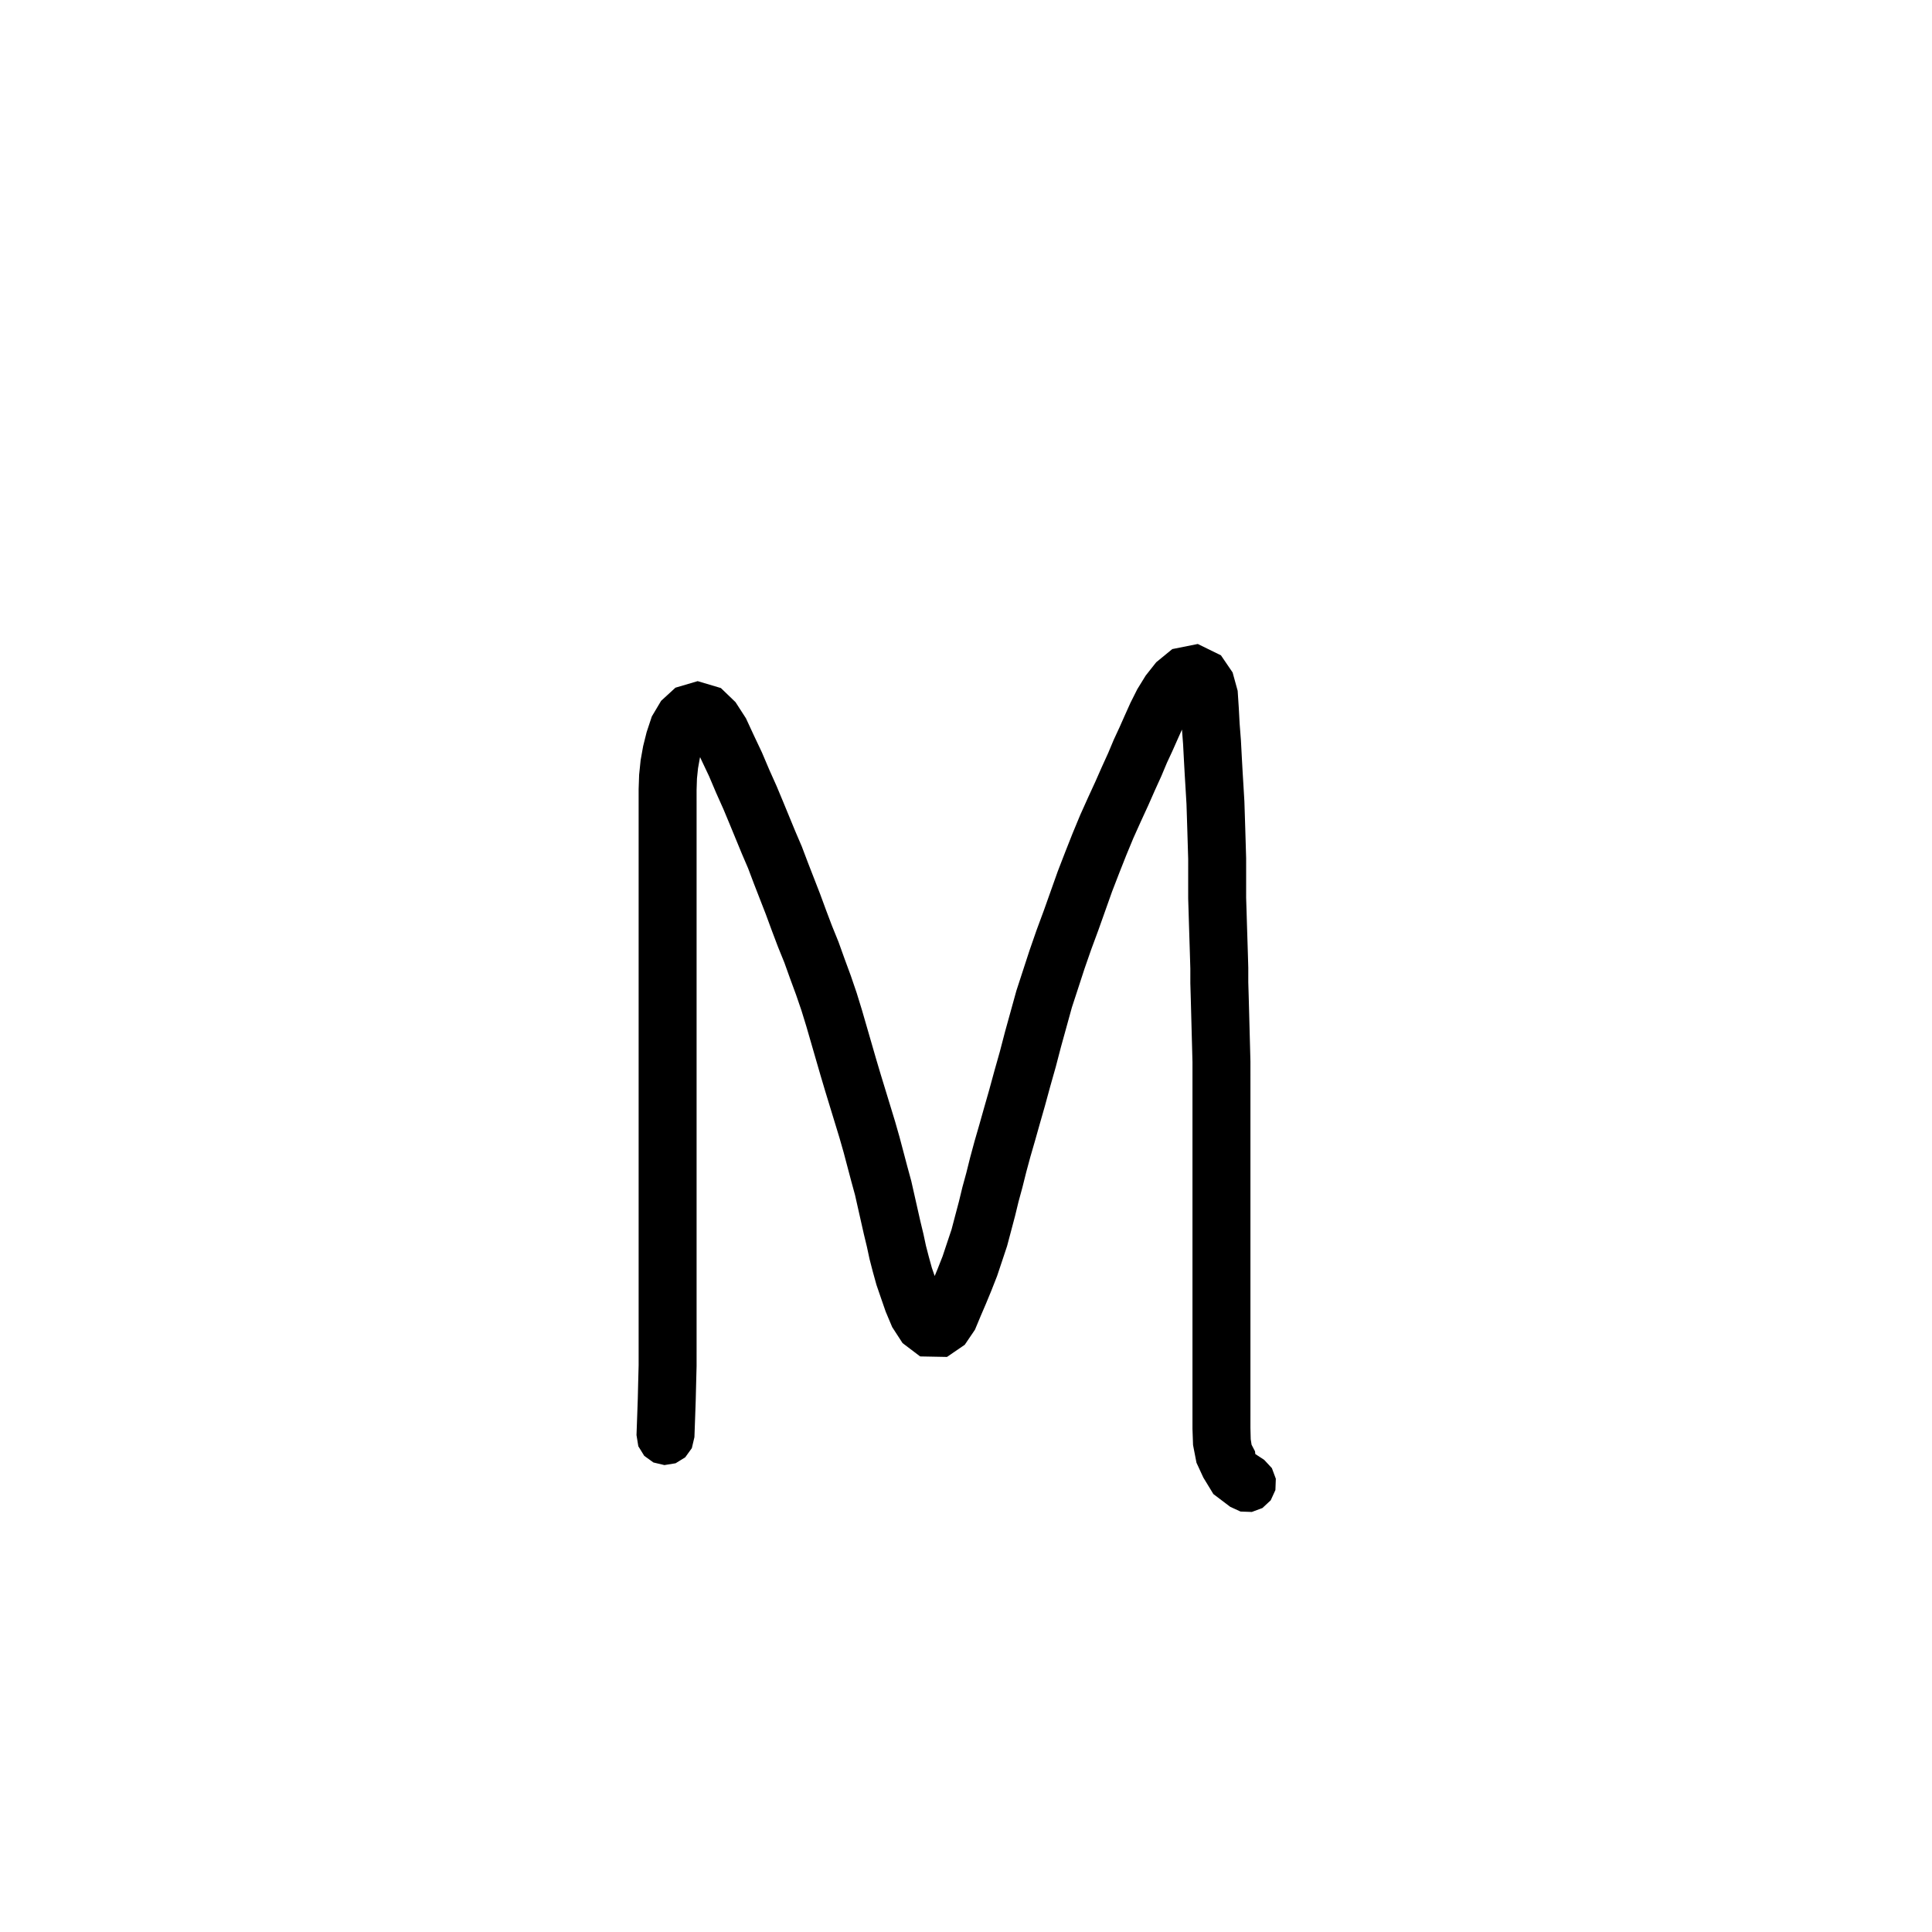
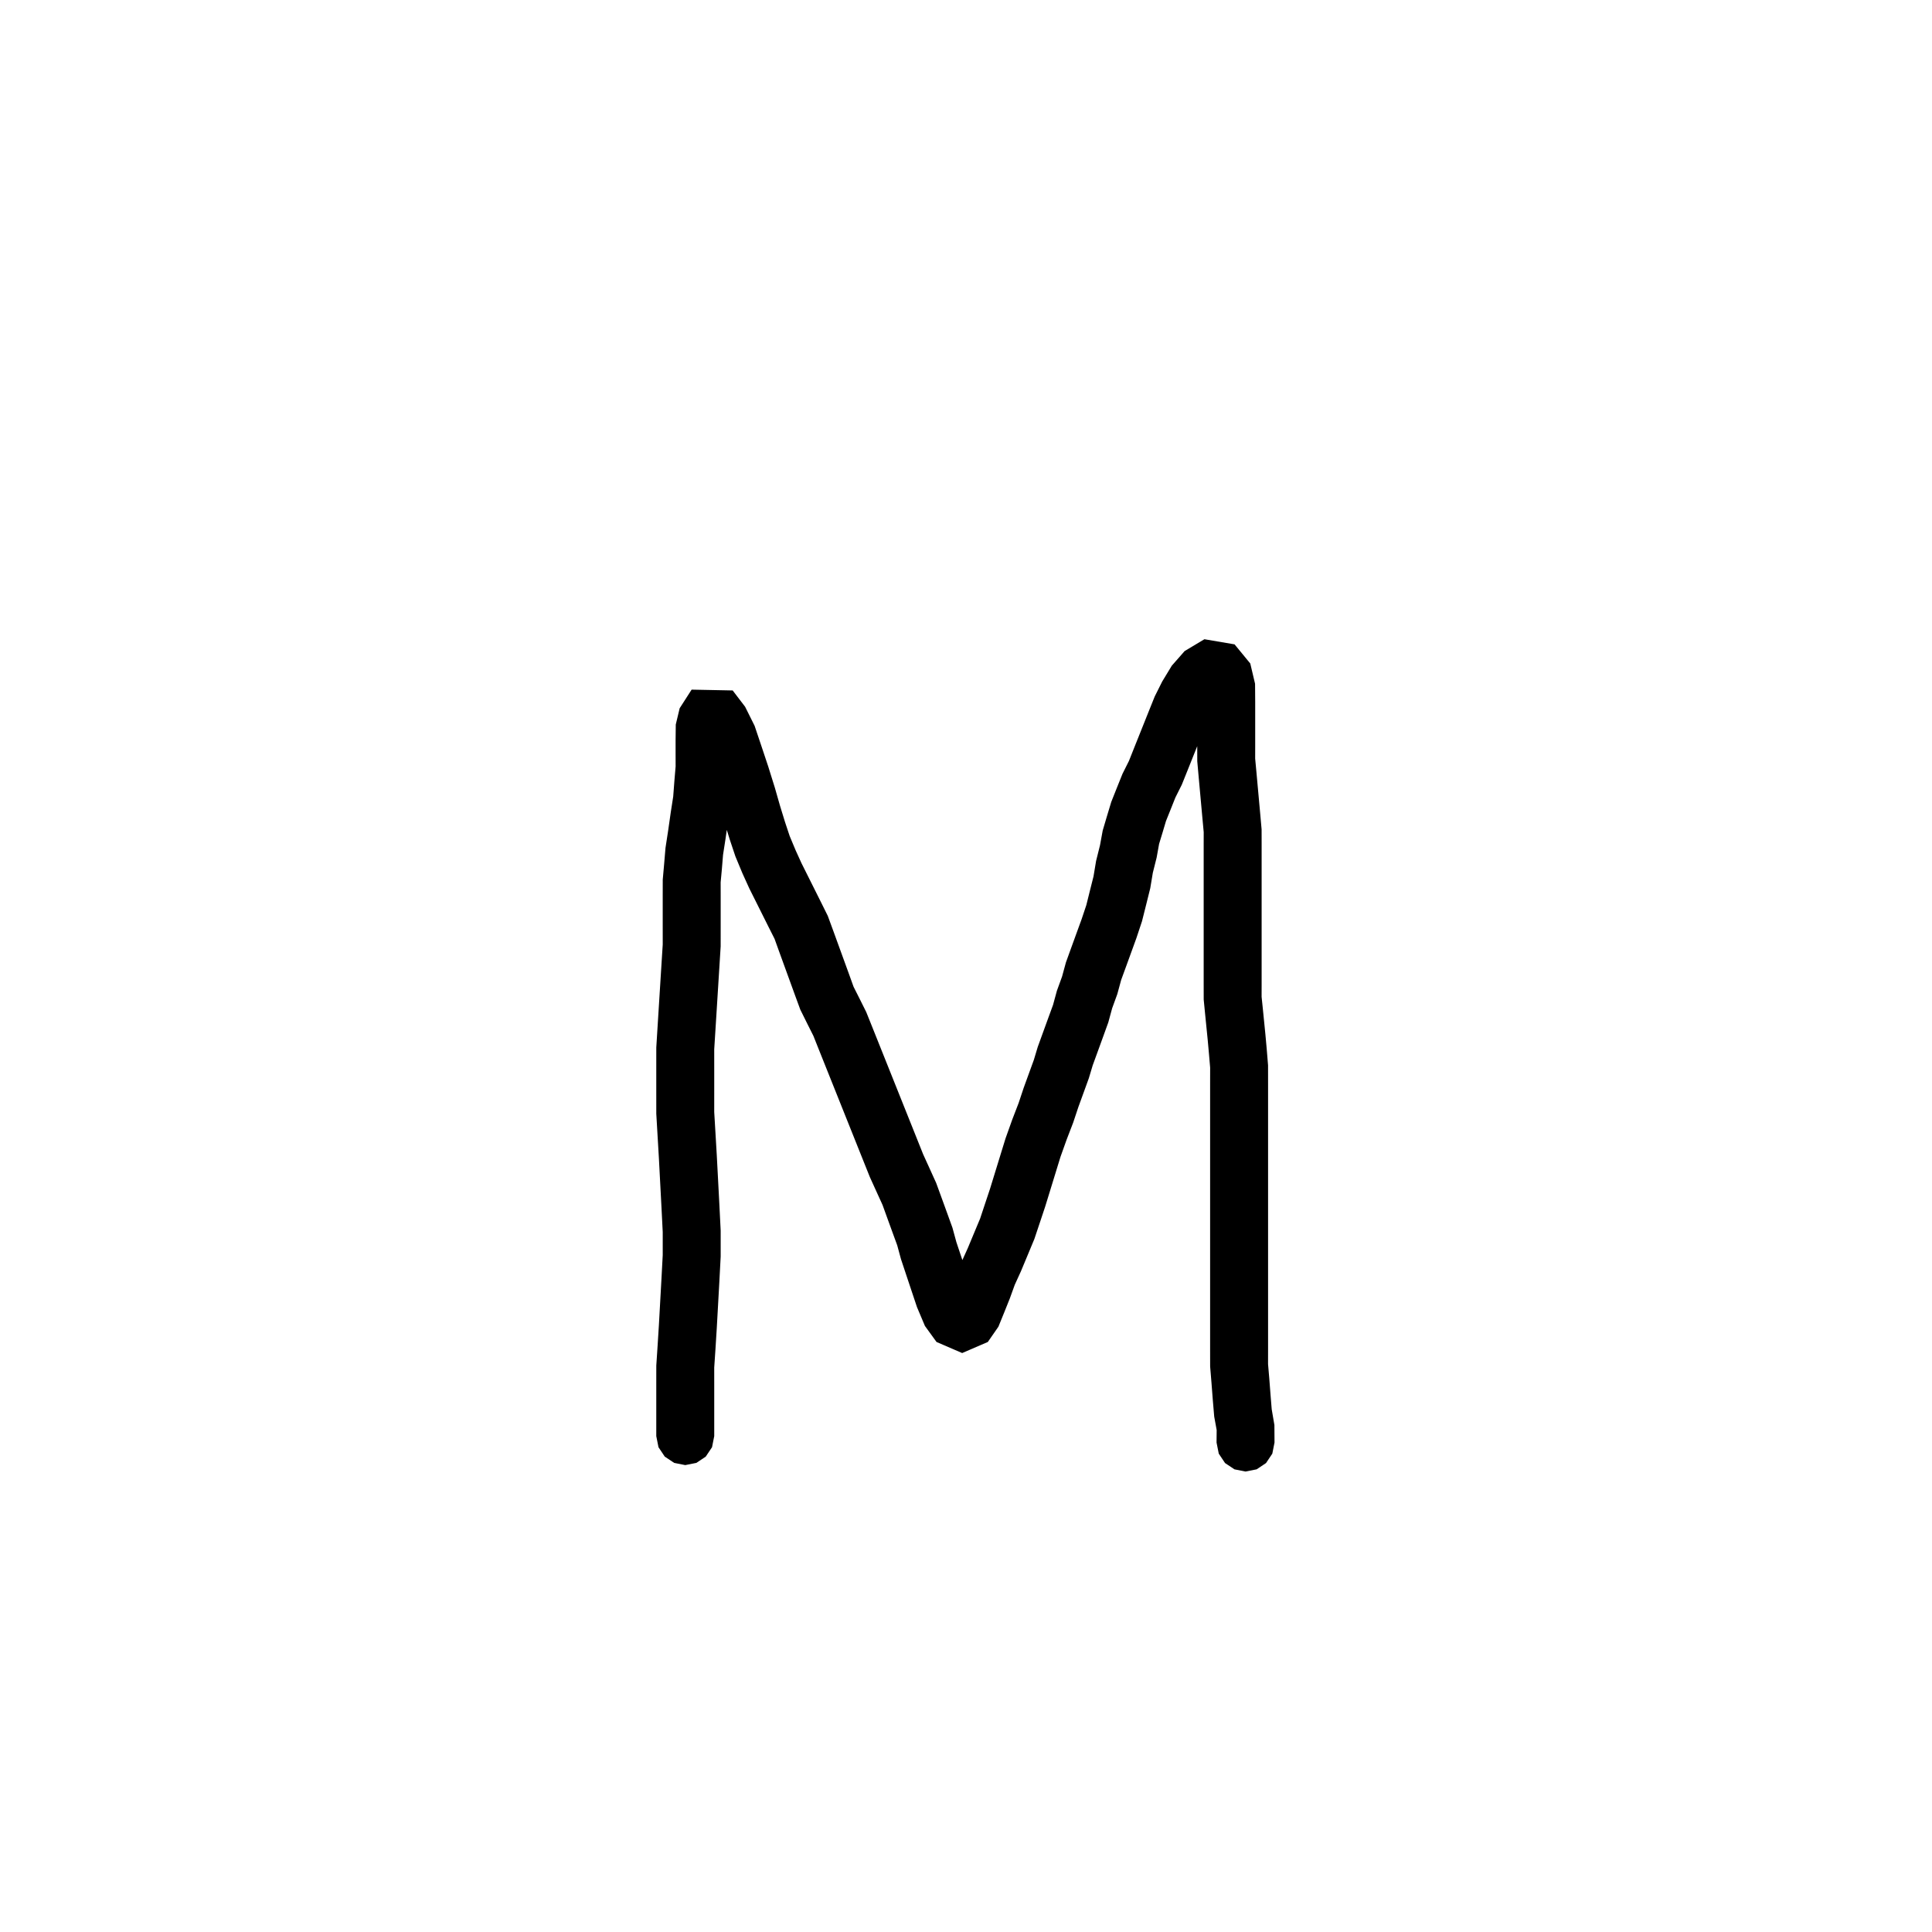
<svg xmlns="http://www.w3.org/2000/svg" viewBox="0 0 300 300" width="300" height="300">
-   <path d="M 107.83 223.161 L 107.942 220.048 L 108.031 217.466 L 108.099 214.714 L 108.166 212.131 L 108.167 209.933 L 108.167 207.733 L 108.167 205.533 L 108.167 203.467 L 108.167 201.267 L 108.167 198.933 L 108.167 196.467 L 108.167 193.933 L 108.167 191.333 L 108.167 188.667 L 108.167 186 L 108.167 183.267 L 108.167 180.467 L 108.167 177.733 L 108.167 175 L 108.167 172.2 L 108.167 169.467 L 108.167 166.8 L 108.167 164 L 108.167 161.267 L 108.167 158.533 L 108.167 155.8 L 108.167 153.133 L 108.167 150.533 L 108.167 147.867 L 108.167 145.333 L 108.167 142.8 L 108.167 140.267 L 108.167 137.8 L 108.167 135.4 L 108.167 133 L 108.167 130.8 L 108.167 128.6 L 108.167 126.467 L 108.167 124.467 L 108.166 122.678 L 108.223 120.904 L 108.39 119.292 L 108.667 117.743 L 109.06 116.17 L 109.452 114.879 L 109.742 114.376 L 109.652 114.416 L 108.333 114.767 L 106.995 114.361 L 107.123 114.573 L 107.905 115.8 L 108.922 118.036 L 110.094 120.509 L 111.208 123.131 L 112.336 125.653 L 113.309 127.989 L 114.239 130.247 L 115.185 132.544 L 116.159 134.815 L 117.065 137.212 L 118.006 139.631 L 118.925 141.993 L 119.851 144.507 L 120.81 147.042 L 121.796 149.471 L 122.704 152.005 L 123.626 154.506 L 124.453 156.923 L 125.222 159.421 L 125.944 161.918 L 126.677 164.451 L 127.415 167 L 128.158 169.498 L 128.896 171.915 L 129.63 174.315 L 130.351 176.676 L 130.995 178.928 L 131.583 181.152 L 132.187 183.434 L 132.768 185.558 L 133.211 187.525 L 133.677 189.591 L 134.151 191.689 L 134.613 193.601 L 135.021 195.502 L 135.52 197.431 L 136.102 199.534 L 136.812 201.6 L 137.526 203.663 L 138.538 206.071 L 140.151 208.557 L 142.879 210.625 L 147.047 210.705 L 149.806 208.816 L 151.391 206.479 L 152.285 204.336 L 153.081 202.48 L 153.907 200.483 L 154.829 198.138 L 155.602 195.823 L 156.379 193.487 L 157.017 191.085 L 157.628 188.773 L 158.158 186.589 L 158.754 184.403 L 159.355 182 L 160 179.613 L 160.727 177.103 L 161.462 174.496 L 162.268 171.676 L 163.069 168.738 L 163.943 165.647 L 164.746 162.568 L 165.604 159.466 L 166.442 156.431 L 167.412 153.462 L 168.398 150.437 L 169.436 147.453 L 170.564 144.401 L 171.64 141.374 L 172.686 138.431 L 173.791 135.571 L 174.905 132.755 L 175.998 130.118 L 177.163 127.529 L 178.303 125.049 L 179.307 122.772 L 180.323 120.537 L 181.185 118.481 L 182.03 116.662 L 182.842 114.834 L 183.667 112.993 L 184.467 111.385 L 185.297 110.032 L 186.061 109.035 L 186.369 108.676 L 184.941 108.936 L 183.345 108.241 L 183.135 107.984 L 183.283 108.601 L 183.374 110.453 L 183.51 112.962 L 183.709 115.558 L 183.84 118.043 L 183.974 120.46 L 184.108 122.668 L 184.238 124.874 L 184.302 126.876 L 184.369 129.005 L 184.435 131.201 L 184.501 133.404 L 184.5 135.333 L 184.5 137.4 L 184.501 139.538 L 184.569 141.738 L 184.635 143.938 L 184.702 146.074 L 184.769 148.203 L 184.834 150.399 L 184.834 152.666 L 184.902 154.993 L 184.968 157.453 L 185.035 159.987 L 185.102 162.453 L 185.167 164.926 L 185.167 167.4 L 185.167 169.867 L 185.167 172.267 L 185.167 174.667 L 185.167 176.933 L 185.167 179.2 L 185.167 181.467 L 185.167 183.8 L 185.167 186.067 L 185.167 188.4 L 185.167 190.667 L 185.167 192.867 L 185.167 194.933 L 185.167 197.067 L 185.167 199.133 L 185.167 201.133 L 185.167 203.067 L 185.167 205 L 185.167 206.8 L 185.167 208.533 L 185.167 210.267 L 185.167 212 L 185.167 213.667 L 185.167 215.533 L 185.167 217.533 L 185.167 219.667 L 185.167 221.87 L 185.256 224.389 L 185.789 227.132 L 186.853 229.435 L 188.412 231.996 L 191.032 233.981 L 192.629 234.712 L 194.383 234.776 L 196.029 234.164 L 197.315 232.968 L 198.045 231.371 L 198.109 229.617 L 197.497 227.971 L 196.301 226.685 L 194.922 225.782 L 194.88 225.365 L 194.344 224.335 L 194.21 223.478 L 194.166 221.73 L 194.167 219.667 L 194.167 217.533 L 194.167 215.533 L 194.167 213.667 L 194.167 212 L 194.167 210.267 L 194.167 208.533 L 194.167 206.8 L 194.167 205 L 194.167 203.067 L 194.167 201.133 L 194.167 199.133 L 194.167 197.067 L 194.167 194.933 L 194.167 192.867 L 194.167 190.667 L 194.167 188.4 L 194.167 186.067 L 194.167 183.8 L 194.167 181.467 L 194.167 179.2 L 194.167 176.933 L 194.167 174.667 L 194.167 172.267 L 194.167 169.867 L 194.167 167.4 L 194.166 164.807 L 194.098 162.213 L 194.032 159.747 L 193.965 157.213 L 193.898 154.74 L 193.833 152.534 L 193.833 150.267 L 193.765 147.93 L 193.698 145.793 L 193.631 143.662 L 193.565 141.462 L 193.499 139.395 L 193.5 137.4 L 193.5 135.333 L 193.499 133.263 L 193.431 130.932 L 193.365 128.728 L 193.298 126.591 L 193.229 124.459 L 193.092 122.132 L 192.959 119.94 L 192.827 117.557 L 192.691 114.975 L 192.49 112.371 L 192.36 109.947 L 192.184 107.266 L 191.398 104.416 L 189.588 101.759 L 185.992 99.997 L 182.031 100.79 L 179.539 102.832 L 177.903 104.901 L 176.6 107.015 L 175.533 109.14 L 174.624 111.166 L 173.837 112.938 L 172.949 114.852 L 172.077 116.93 L 171.093 119.094 L 170.097 121.351 L 168.97 123.805 L 167.736 126.548 L 166.562 129.378 L 165.409 132.295 L 164.247 135.302 L 163.16 138.359 L 162.103 141.333 L 160.964 144.414 L 159.869 147.563 L 158.855 150.672 L 157.824 153.836 L 156.93 157.067 L 156.054 160.232 L 155.257 163.287 L 154.398 166.329 L 153.599 169.257 L 152.804 172.037 L 152.073 174.63 L 151.333 177.187 L 150.645 179.733 L 150.046 182.131 L 149.442 184.344 L 148.905 186.56 L 148.316 188.782 L 147.755 190.913 L 147.064 192.977 L 146.371 195.062 L 145.56 197.117 L 144.786 198.987 L 143.982 200.864 L 143.409 202.321 L 143.127 202.784 L 144.02 202.229 L 146.321 202.309 L 147.049 202.777 L 146.528 201.929 L 145.941 200.471 L 145.321 198.666 L 144.698 196.866 L 144.213 195.102 L 143.779 193.432 L 143.387 191.599 L 142.916 189.644 L 142.456 187.609 L 141.989 185.542 L 141.499 183.375 L 140.879 181.099 L 140.284 178.848 L 139.672 176.539 L 138.982 174.124 L 138.237 171.685 L 137.504 169.285 L 136.775 166.902 L 136.051 164.467 L 135.323 161.949 L 134.589 159.415 L 133.845 156.845 L 133.013 154.144 L 132.107 151.494 L 131.162 148.929 L 130.204 146.262 L 129.19 143.758 L 128.282 141.359 L 127.342 138.807 L 126.394 136.369 L 125.468 133.988 L 124.507 131.452 L 123.482 129.056 L 122.561 126.82 L 121.624 124.544 L 120.597 122.081 L 119.458 119.535 L 118.306 116.824 L 117.078 114.23 L 115.829 111.533 L 114.21 109.027 L 111.938 106.839 L 108.333 105.767 L 104.882 106.784 L 102.658 108.824 L 101.214 111.254 L 100.406 113.697 L 99.867 115.857 L 99.477 118.041 L 99.244 120.296 L 99.167 122.522 L 99.167 124.467 L 99.167 126.467 L 99.167 128.6 L 99.167 130.8 L 99.167 133 L 99.167 135.4 L 99.167 137.8 L 99.167 140.267 L 99.167 142.8 L 99.167 145.333 L 99.167 147.867 L 99.167 150.533 L 99.167 153.133 L 99.167 155.8 L 99.167 158.533 L 99.167 161.267 L 99.167 164 L 99.167 166.8 L 99.167 169.467 L 99.167 172.2 L 99.167 175 L 99.167 177.733 L 99.167 180.467 L 99.167 183.267 L 99.167 186 L 99.167 188.667 L 99.167 191.333 L 99.167 193.933 L 99.167 196.467 L 99.167 198.933 L 99.167 201.267 L 99.167 203.467 L 99.167 205.533 L 99.167 207.733 L 99.167 209.933 L 99.167 212.002 L 99.101 214.486 L 99.035 217.201 L 98.947 219.73 L 98.836 222.839 L 99.117 224.573 L 100.04 226.066 L 101.464 227.093 L 103.173 227.497 L 104.906 227.216 L 106.4 226.294 L 107.427 224.869 Z" fill="black" fill-rule="nonzero" />
+   <path d="M 110.906 223 L 110.906 220 L 110.906 217.6 L 110.906 215 L 110.904 212.355 L 111.097 209.49 L 111.298 206.264 L 111.499 202.65 L 111.7 199.043 L 111.905 195.118 L 111.905 191.085 L 111.7 186.97 L 111.5 183.163 L 111.299 179.35 L 111.098 175.936 L 110.904 172.668 L 110.906 169.4 L 110.906 166 L 110.904 162.941 L 111.097 159.881 L 111.297 156.681 L 111.497 153.481 L 111.697 150.281 L 111.904 146.945 L 111.906 143.8 L 111.906 141.2 L 111.906 139 L 111.902 137.004 L 112.089 134.99 L 112.274 132.736 L 112.658 130.259 L 113.058 127.459 L 113.477 124.716 L 113.692 121.959 L 113.902 119.395 L 113.906 117 L 113.906 115 L 113.879 113.497 L 114.075 112.823 L 113.017 114.114 L 107.843 113.987 L 107.912 114.255 L 108.839 116.098 L 109.737 118.823 L 110.724 121.782 L 111.696 124.893 L 112.492 127.678 L 113.32 130.371 L 114.193 132.98 L 115.279 135.594 L 116.343 137.935 L 117.381 140.012 L 118.381 142.012 L 119.381 144.012 L 120.27 145.773 L 120.977 147.738 L 121.777 149.938 L 122.577 152.138 L 123.377 154.338 L 124.27 156.773 L 125.381 159.012 L 126.303 160.847 L 127.028 162.671 L 127.828 164.671 L 128.628 166.671 L 129.428 168.671 L 130.228 170.671 L 131.028 172.671 L 131.828 174.671 L 132.628 176.671 L 133.428 178.671 L 134.228 180.671 L 135.07 182.773 L 136.11 185.062 L 137.041 187.104 L 137.777 189.138 L 138.577 191.338 L 139.318 193.364 L 139.901 195.51 L 140.737 198.023 L 141.537 200.423 L 142.393 202.98 L 143.624 205.896 L 145.424 208.382 L 149.406 210.1 L 153.388 208.382 L 155.031 206.012 L 155.984 203.671 L 156.811 201.602 L 157.571 199.504 L 158.533 197.394 L 159.56 194.931 L 160.62 192.38 L 161.475 189.823 L 162.292 187.371 L 163.107 184.723 L 163.907 182.123 L 164.675 179.623 L 165.626 176.963 L 166.64 174.324 L 167.456 171.878 L 168.235 169.738 L 169.075 167.423 L 169.675 165.423 L 170.435 163.338 L 171.235 161.138 L 172.094 158.764 L 172.694 156.564 L 173.494 154.364 L 174.094 152.164 L 174.835 150.138 L 175.635 147.938 L 176.456 145.678 L 177.326 143.06 L 177.972 140.491 L 178.612 137.918 L 179.012 135.518 L 179.604 133.156 L 179.984 131.042 L 180.516 129.293 L 181.054 127.487 L 181.784 125.671 L 182.51 123.847 L 183.51 121.847 L 184.384 119.671 L 185.184 117.671 L 185.984 115.671 L 186.784 113.671 L 187.51 111.847 L 188.349 110.169 L 189.254 108.635 L 190.059 107.707 L 189.39 107.941 L 186.71 107.544 L 185.87 106.573 L 185.927 107.027 L 185.906 109 L 185.906 111.4 L 185.906 113.6 L 185.906 115.8 L 185.911 118.204 L 186.125 120.607 L 186.325 122.807 L 186.525 125.007 L 186.725 127.207 L 186.911 129.214 L 186.906 131 L 186.906 133 L 186.906 135 L 186.906 137.2 L 186.906 139.4 L 186.906 141.6 L 186.906 143.8 L 186.906 146.2 L 186.906 148.4 L 186.906 150.6 L 186.906 152.8 L 186.911 155.214 L 187.129 157.448 L 187.329 159.448 L 187.527 161.427 L 187.723 163.59 L 187.91 165.78 L 187.906 168.2 L 187.906 170.8 L 187.906 173.6 L 187.906 176.2 L 187.906 178.8 L 187.906 181.2 L 187.906 183.8 L 187.906 186.2 L 187.906 188.6 L 187.906 191 L 187.906 193.4 L 187.906 195.8 L 187.906 198.2 L 187.906 200.6 L 187.906 202.8 L 187.906 205 L 187.906 207.2 L 187.906 209.6 L 187.91 212.187 L 188.121 214.759 L 188.321 217.359 L 188.543 219.974 L 188.923 222.056 L 188.906 224 L 189.249 225.722 L 190.224 227.182 L 191.684 228.157 L 193.406 228.5 L 195.128 228.157 L 196.588 227.182 L 197.564 225.722 L 197.906 224 L 197.889 221.277 L 197.47 218.826 L 197.292 216.641 L 197.092 214.041 L 196.902 211.813 L 196.906 209.6 L 196.906 207.2 L 196.906 205 L 196.906 202.8 L 196.906 200.6 L 196.906 198.2 L 196.906 195.8 L 196.906 193.4 L 196.906 191 L 196.906 188.6 L 196.906 186.2 L 196.906 183.8 L 196.906 181.2 L 196.906 178.8 L 196.906 176.2 L 196.906 173.6 L 196.906 170.8 L 196.906 168.2 L 196.903 165.42 L 196.689 162.81 L 196.486 160.573 L 196.284 158.552 L 196.084 156.552 L 195.901 154.786 L 195.906 152.8 L 195.906 150.6 L 195.906 148.4 L 195.906 146.2 L 195.906 143.8 L 195.906 141.6 L 195.906 139.4 L 195.906 137.2 L 195.906 135 L 195.906 133 L 195.906 131 L 195.901 128.786 L 195.688 126.393 L 195.488 124.193 L 195.288 121.993 L 195.088 119.793 L 194.902 117.796 L 194.906 115.8 L 194.906 113.6 L 194.906 111.4 L 194.906 109 L 194.886 106.173 L 194.142 103.027 L 191.702 100.056 L 187.022 99.259 L 183.954 101.093 L 181.958 103.365 L 180.463 105.831 L 179.303 108.153 L 178.428 110.329 L 177.628 112.329 L 176.828 114.329 L 176.028 116.329 L 175.303 118.153 L 174.303 120.153 L 173.428 122.329 L 172.559 124.513 L 171.896 126.707 L 171.229 128.958 L 170.809 131.244 L 170.201 133.682 L 169.801 136.082 L 169.241 138.309 L 168.686 140.54 L 167.956 142.722 L 167.177 144.862 L 166.377 147.062 L 165.518 149.436 L 164.918 151.636 L 164.118 153.836 L 163.518 156.036 L 162.777 158.062 L 161.977 160.262 L 161.137 162.577 L 160.537 164.577 L 159.777 166.662 L 158.956 168.922 L 158.172 171.276 L 157.186 173.837 L 156.137 176.777 L 155.305 179.477 L 154.505 182.077 L 153.72 184.629 L 152.937 186.977 L 152.193 189.22 L 151.252 191.469 L 150.279 193.806 L 149.241 196.096 L 148.401 198.398 L 147.628 200.329 L 146.981 201.988 L 147.024 202.018 L 149.406 201.1 L 151.788 202.018 L 151.588 201.704 L 150.82 199.82 L 150.075 197.577 L 149.275 195.177 L 148.511 192.89 L 147.894 190.636 L 147.035 188.262 L 146.235 186.062 L 145.371 183.696 L 144.303 181.338 L 143.342 179.227 L 142.584 177.329 L 141.784 175.329 L 140.984 173.329 L 140.184 171.329 L 139.384 169.329 L 138.584 167.329 L 137.784 165.329 L 136.984 163.329 L 136.184 161.329 L 135.384 159.329 L 134.51 157.153 L 133.431 154.988 L 132.542 153.227 L 131.835 151.262 L 131.035 149.062 L 130.235 146.862 L 129.435 144.662 L 128.542 142.227 L 127.431 139.988 L 126.431 137.988 L 125.431 135.988 L 124.469 134.065 L 123.533 132.006 L 122.62 129.82 L 121.892 127.629 L 121.121 125.122 L 120.316 122.307 L 119.289 119.018 L 118.275 115.977 L 117.174 112.702 L 115.701 109.745 L 113.77 107.213 L 107.395 107.086 L 105.537 109.977 L 104.934 112.503 L 104.906 115 L 104.906 117 L 104.91 119.005 L 104.721 121.241 L 104.536 123.684 L 104.155 126.141 L 103.755 128.941 L 103.338 131.664 L 103.123 134.21 L 102.911 136.596 L 102.906 139 L 102.906 141.2 L 102.906 143.8 L 102.909 146.655 L 102.715 149.719 L 102.515 152.919 L 102.315 156.119 L 102.115 159.319 L 101.908 162.659 L 101.906 166 L 101.906 169.4 L 101.908 172.932 L 102.114 176.464 L 102.313 179.85 L 102.512 183.637 L 102.712 187.43 L 102.908 191.315 L 102.908 194.882 L 102.713 198.557 L 102.513 202.15 L 102.314 205.736 L 102.116 208.91 L 101.909 212.045 L 101.906 215 L 101.906 217.6 L 101.906 220 L 101.906 223 L 102.249 224.722 L 103.224 226.182 L 104.684 227.157 L 106.406 227.5 L 108.128 227.157 L 109.588 226.182 L 110.564 224.722 Z" fill="black" fill-rule="nonzero" />
</svg>
